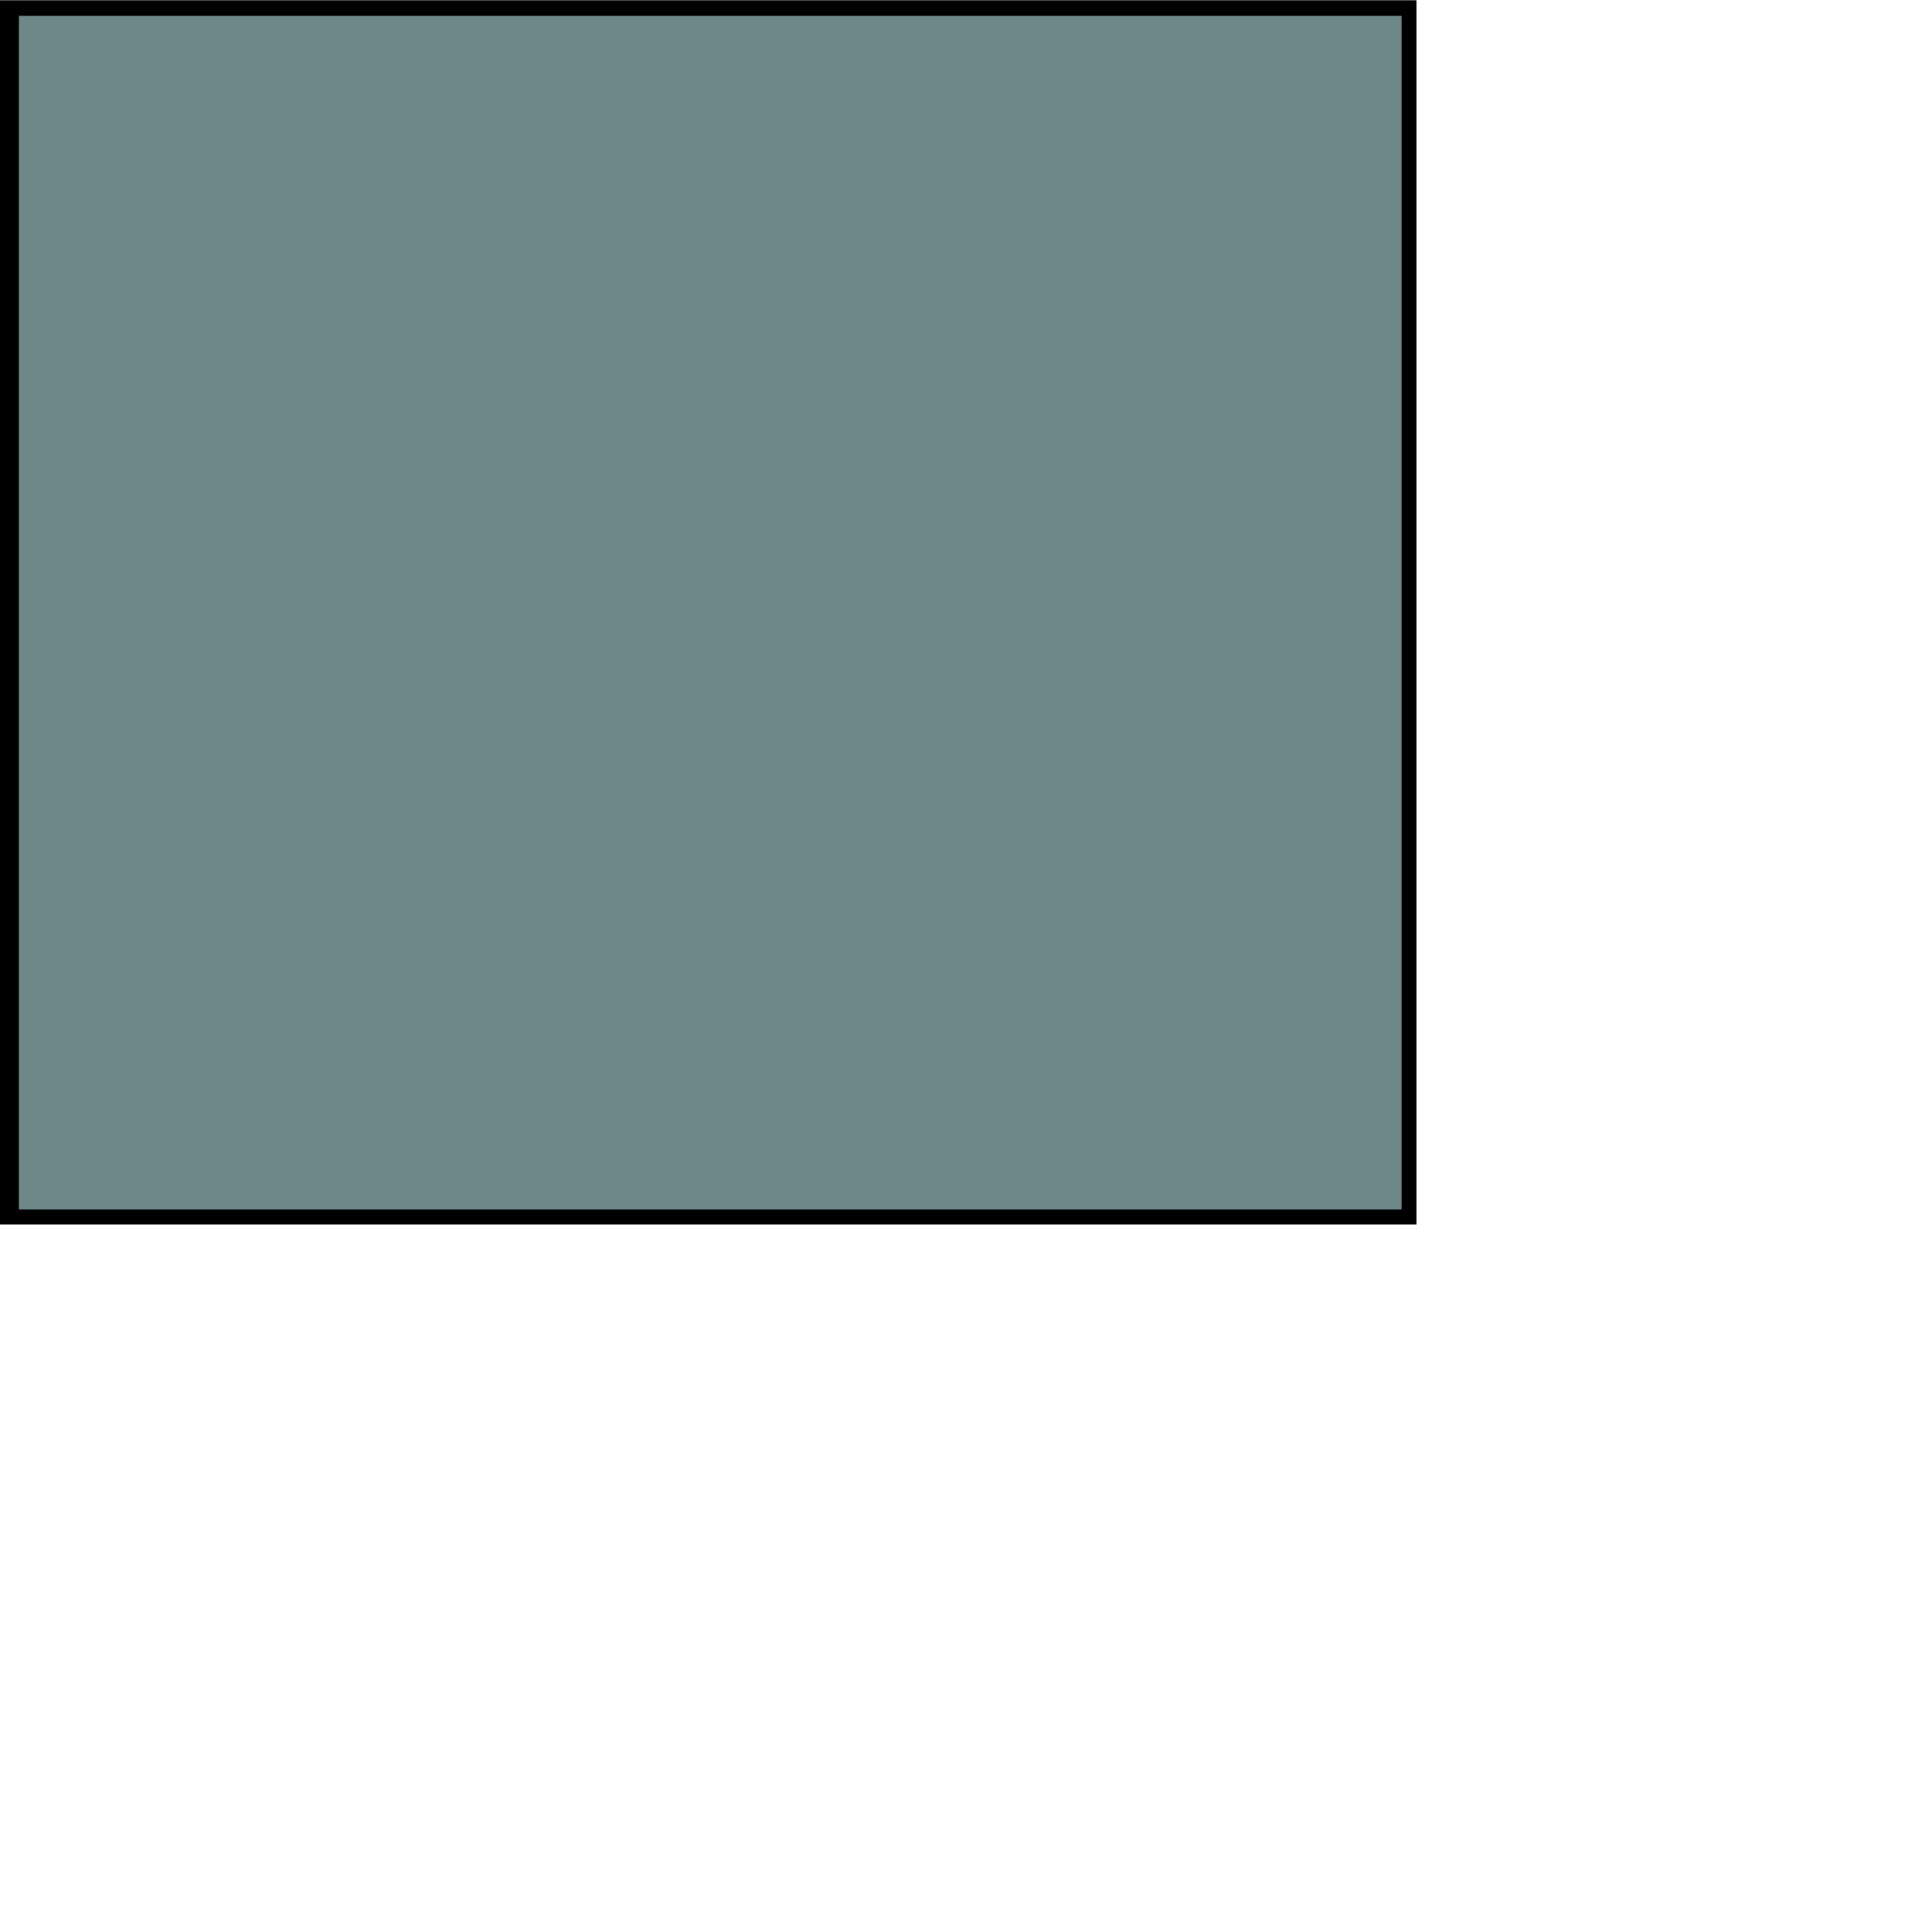
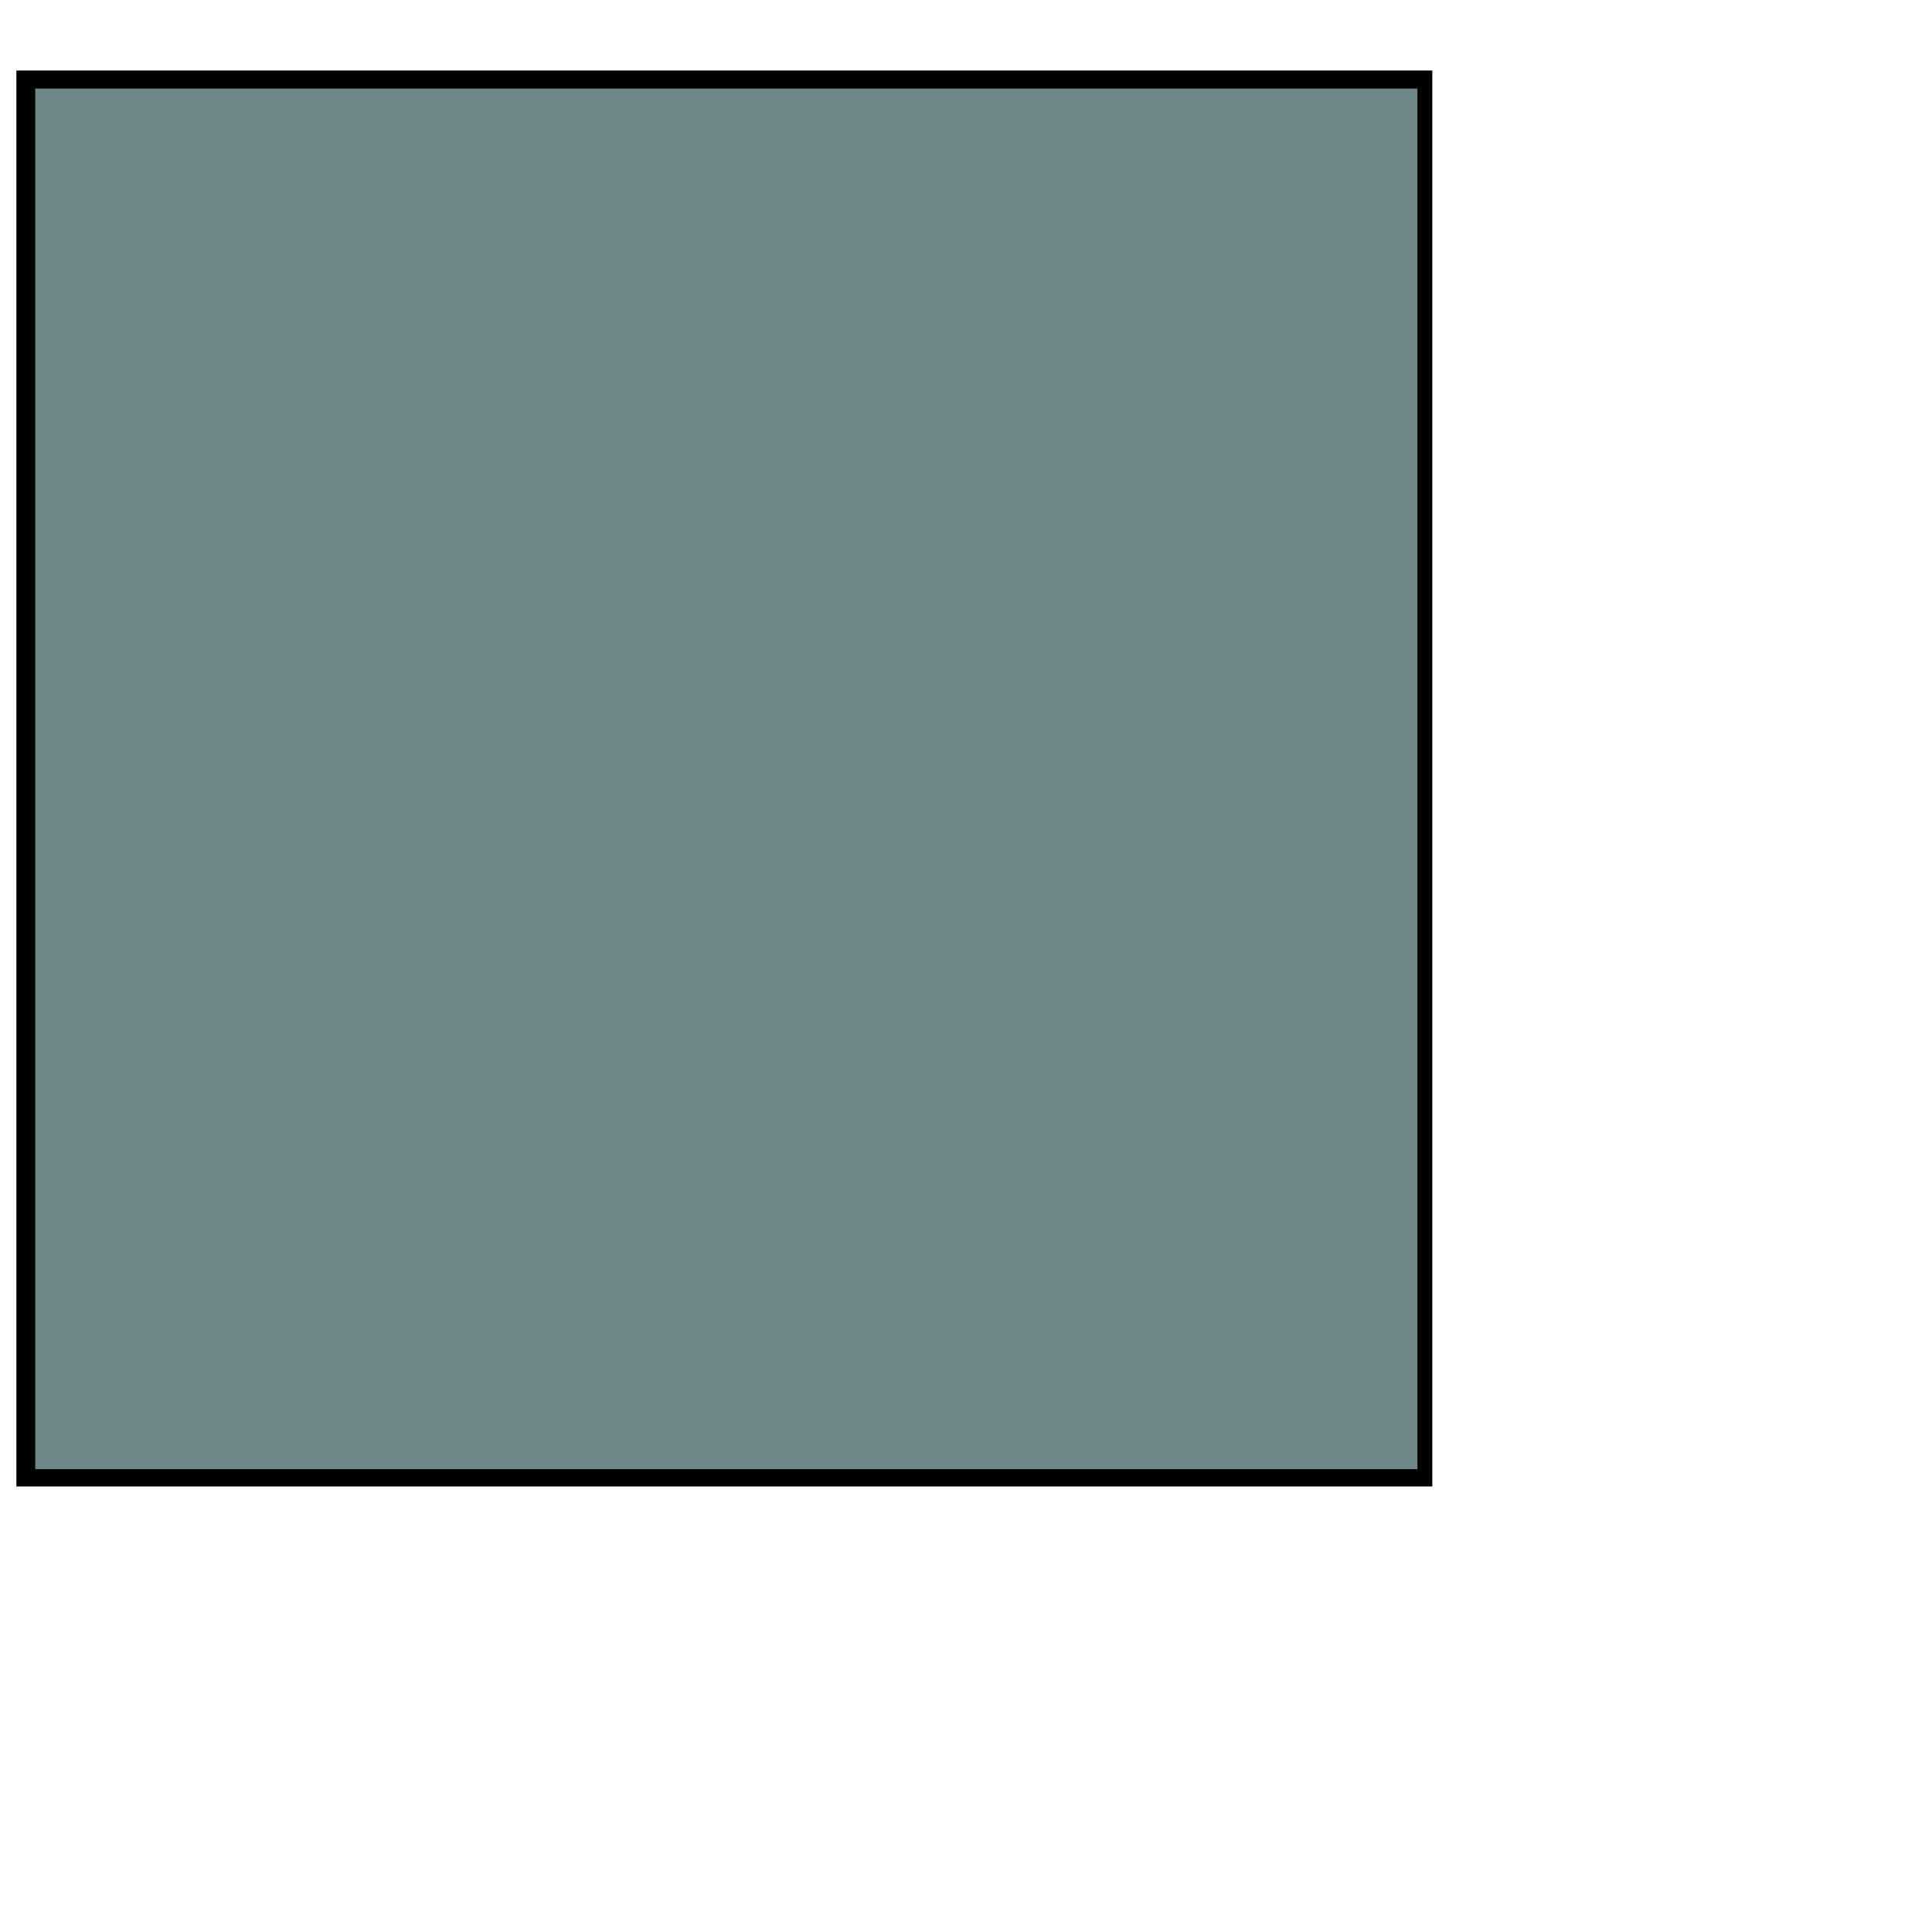
<svg xmlns="http://www.w3.org/2000/svg" width="745" height="745" id="svg2" version="1.1">
+   <defs id="defs16342" />
  <g id="layer1">
-     <g id="layer1-7" transform="translate(950.6133,-667.9955)">
+     <g id="layer1-7" transform="matrix(0.999634,0,0,1.156573,956.579,-745.4992)">
      <rect ry="0" y="668.089" x="-950.613" height="472.084" width="546.2" id="rect4406" style="fill:#000000;fill-opacity:1" />
      <rect y="674.116" x="-943.338" height="460.276" width="533.191" id="rect3305" style="fill:#6e8887;fill-opacity:1" />
    </g>
  </g>
</svg>
